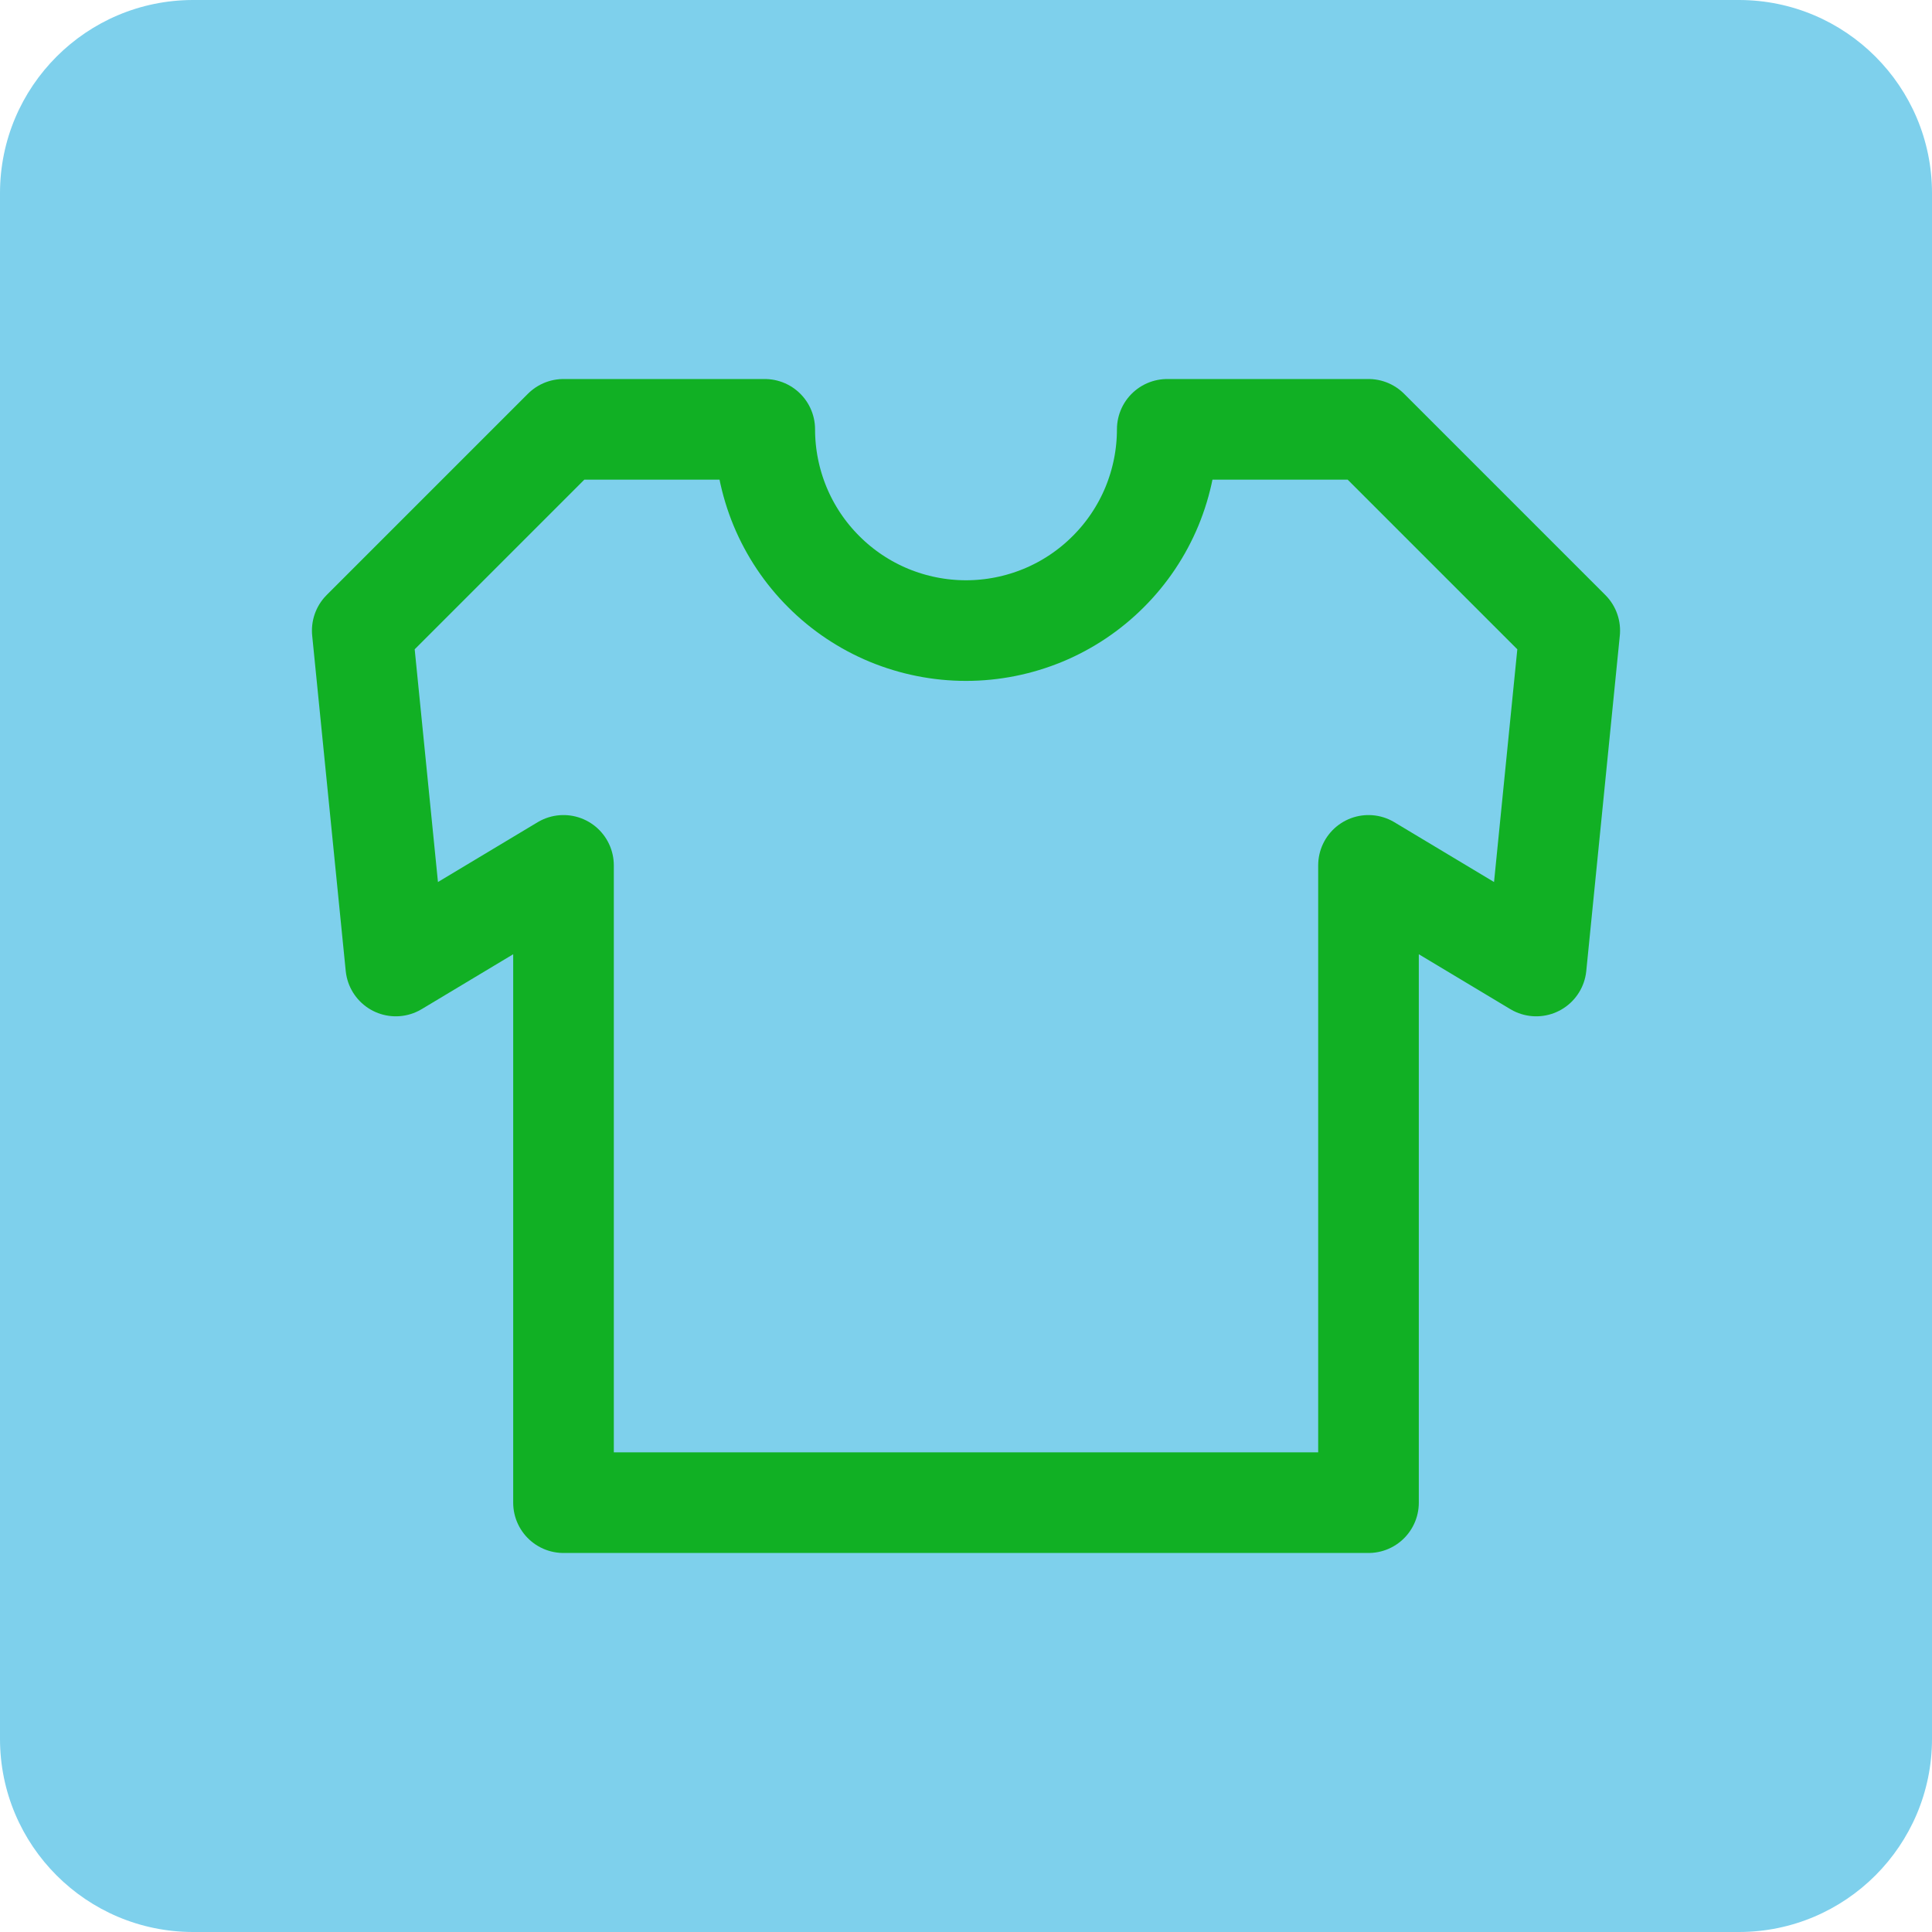
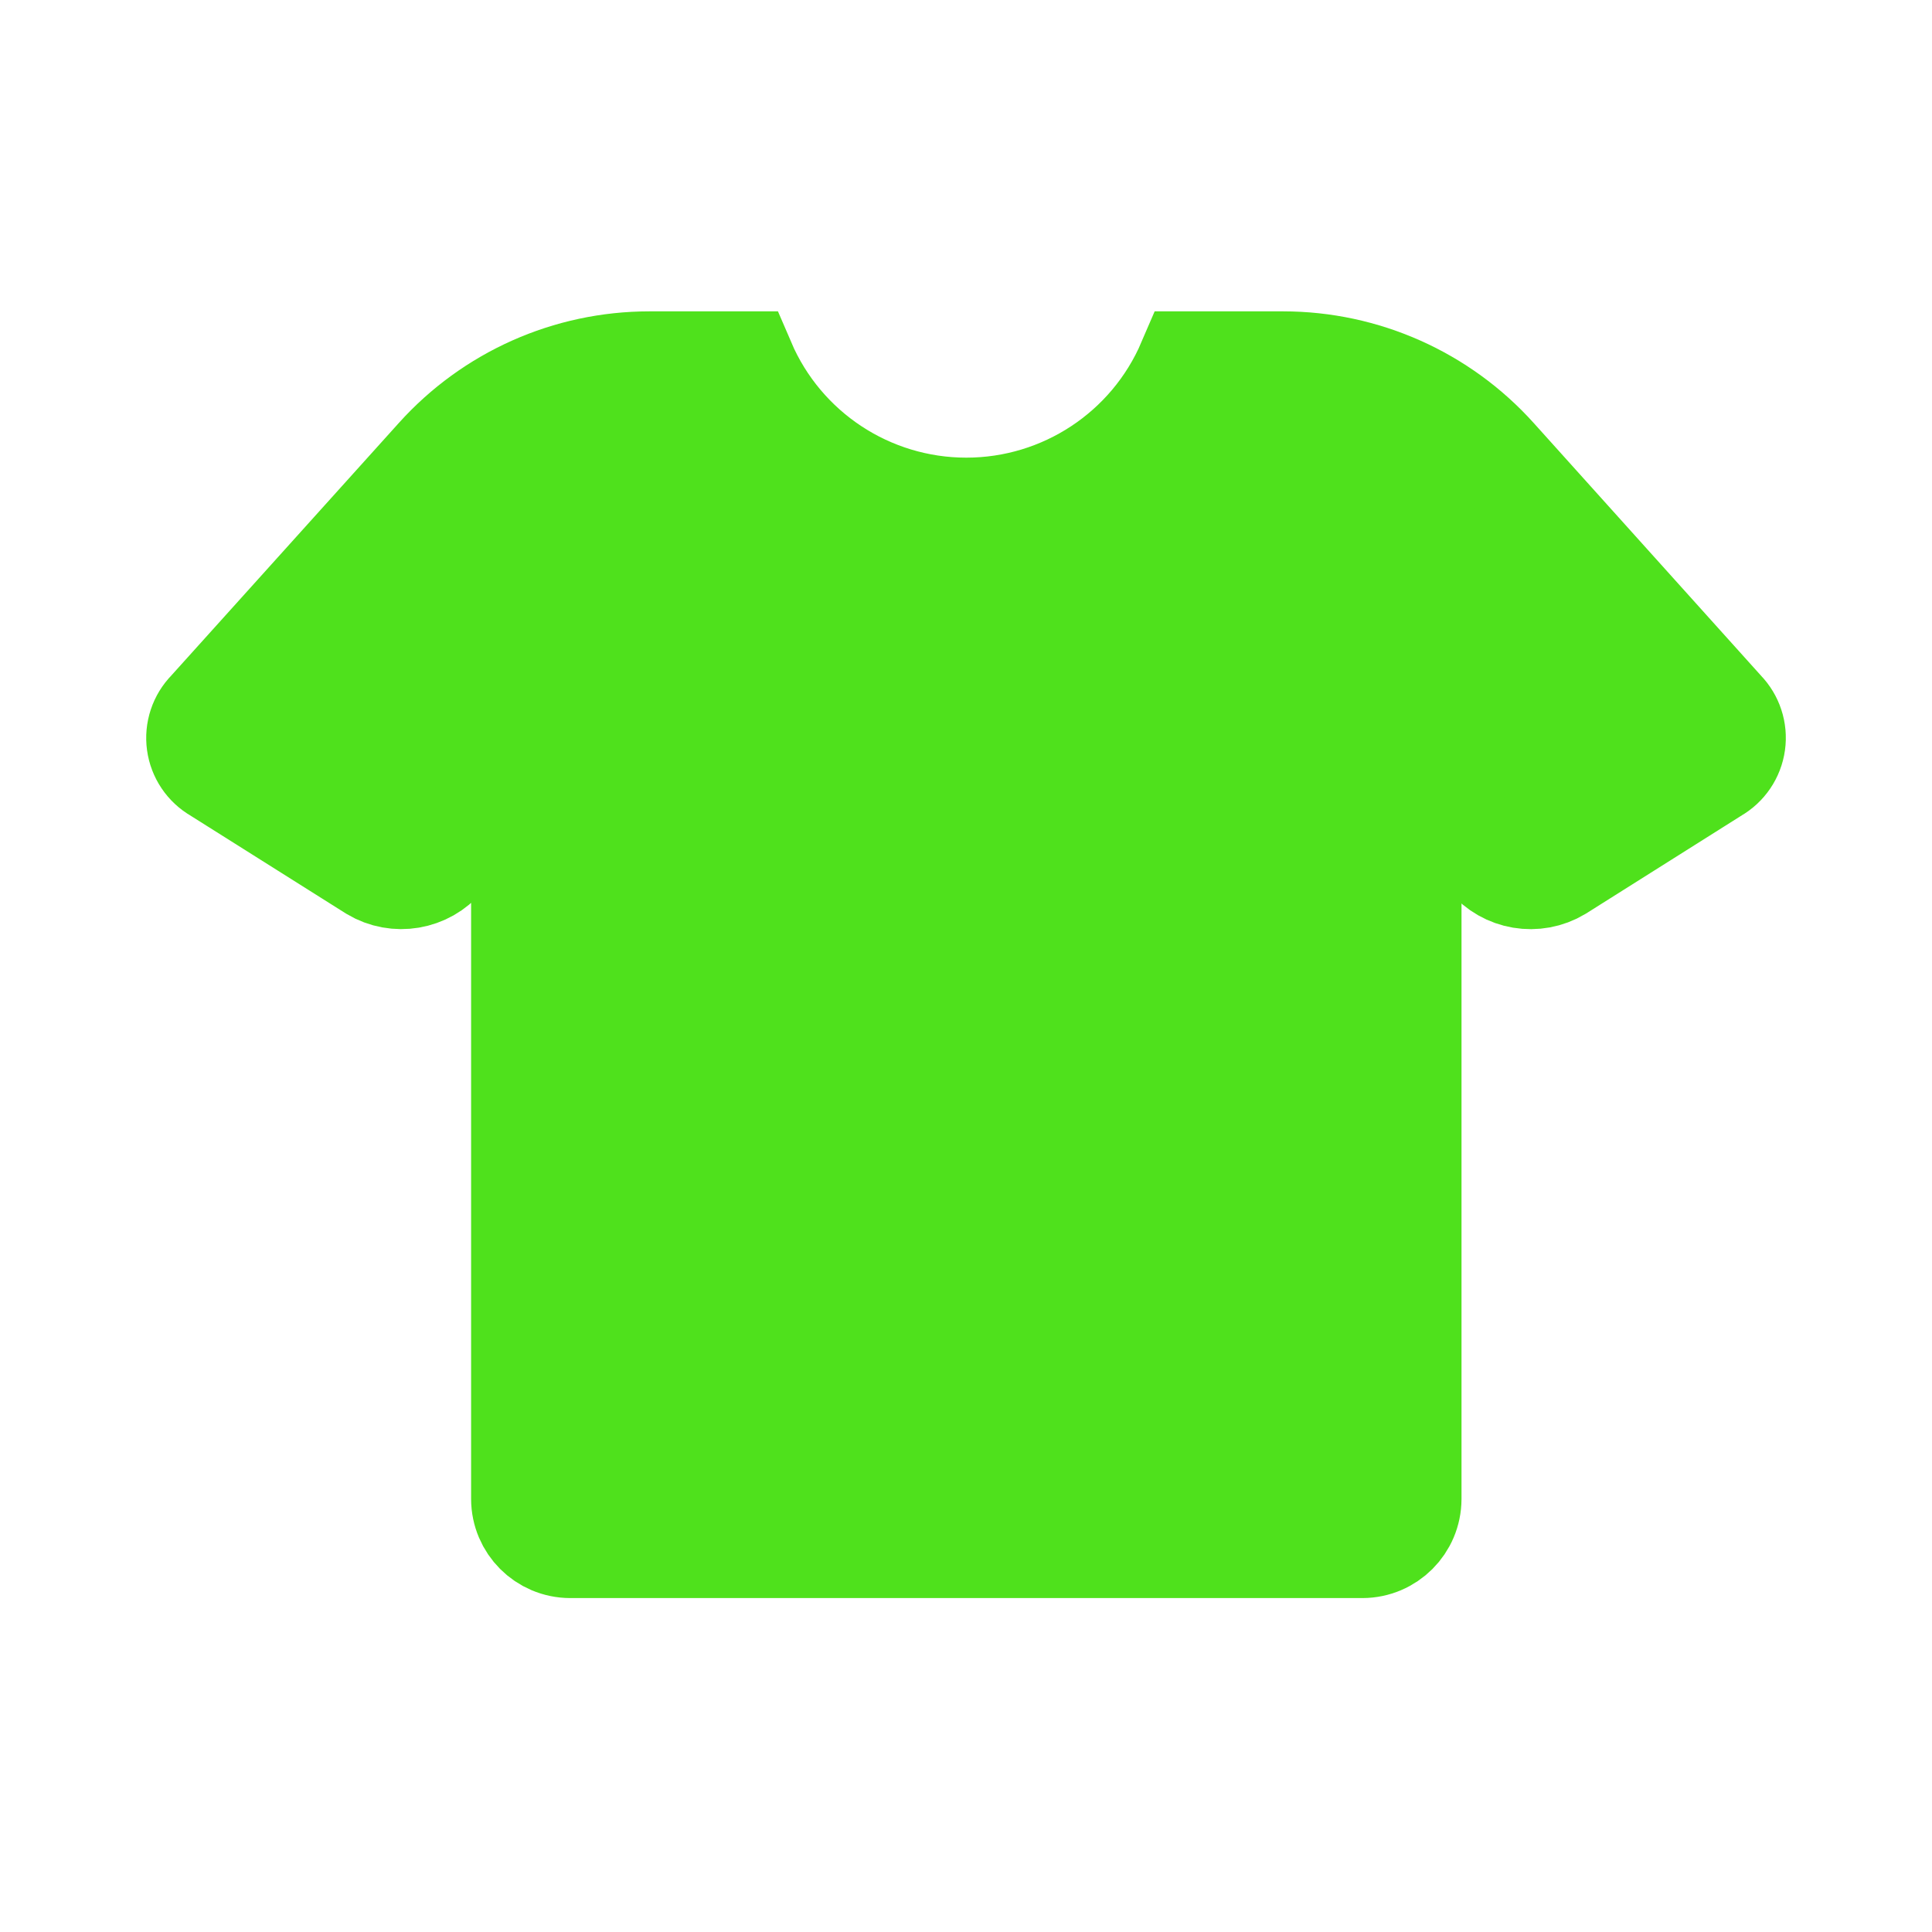
- <svg xmlns="http://www.w3.org/2000/svg" width="64px" height="64px" viewBox="-2.4 -2.4 28.80 28.80" fill="none" stroke="#000000">
-   <g id="SVGRepo_bgCarrier" stroke-width="0">
-     <rect x="-2.4" y="-2.4" width="28.80" height="28.80" rx="2.88" fill="#7ed0ec" strokewidth="0" />
-   </g>
+ <svg xmlns="http://www.w3.org/2000/svg" fill="#4FE11C" viewBox="-1 0 19 19" class="cf-icon-svg" stroke="#4FE11C">
+   <g id="SVGRepo_bgCarrier" stroke-width="0" />
  <g id="SVGRepo_tracerCarrier" stroke-linecap="round" stroke-linejoin="round" />
  <g id="SVGRepo_iconCarrier">
-     <path d="M3 7L6 4H9C9 4.394 9.078 4.784 9.228 5.148C9.379 5.512 9.6 5.843 9.879 6.121C10.157 6.4 10.488 6.621 10.852 6.772C11.216 6.922 11.606 7 12 7C12.394 7 12.784 6.922 13.148 6.772C13.512 6.621 13.843 6.4 14.121 6.121C14.4 5.843 14.621 5.512 14.772 5.148C14.922 4.784 15 4.394 15 4H18L21 7L20.5 12L18 10.5V20H6V10.5L3.5 12L3 7Z" stroke="#11b024" stroke-width="1.5" stroke-linecap="square" stroke-linejoin="round" />
+     <path d="m15.867 7.593-1.534.967a.544.544 0 0 1-.698-.118l-.762-.957v7.256a.476.476 0 0 1-.475.475h-7.79a.476.476 0 0 1-.475-.475V7.477l-.769.965a.544.544 0 0 1-.697.118l-1.535-.967a.387.387 0 0 1-.083-.607l2.245-2.492a2.814 2.814 0 0 1 2.092-.932h.935a2.374 2.374 0 0 0 4.364 0h.934a2.816 2.816 0 0 1 2.093.933l2.24 2.49a.388.388 0 0 1-.085.608z" />
  </g>
</svg>
